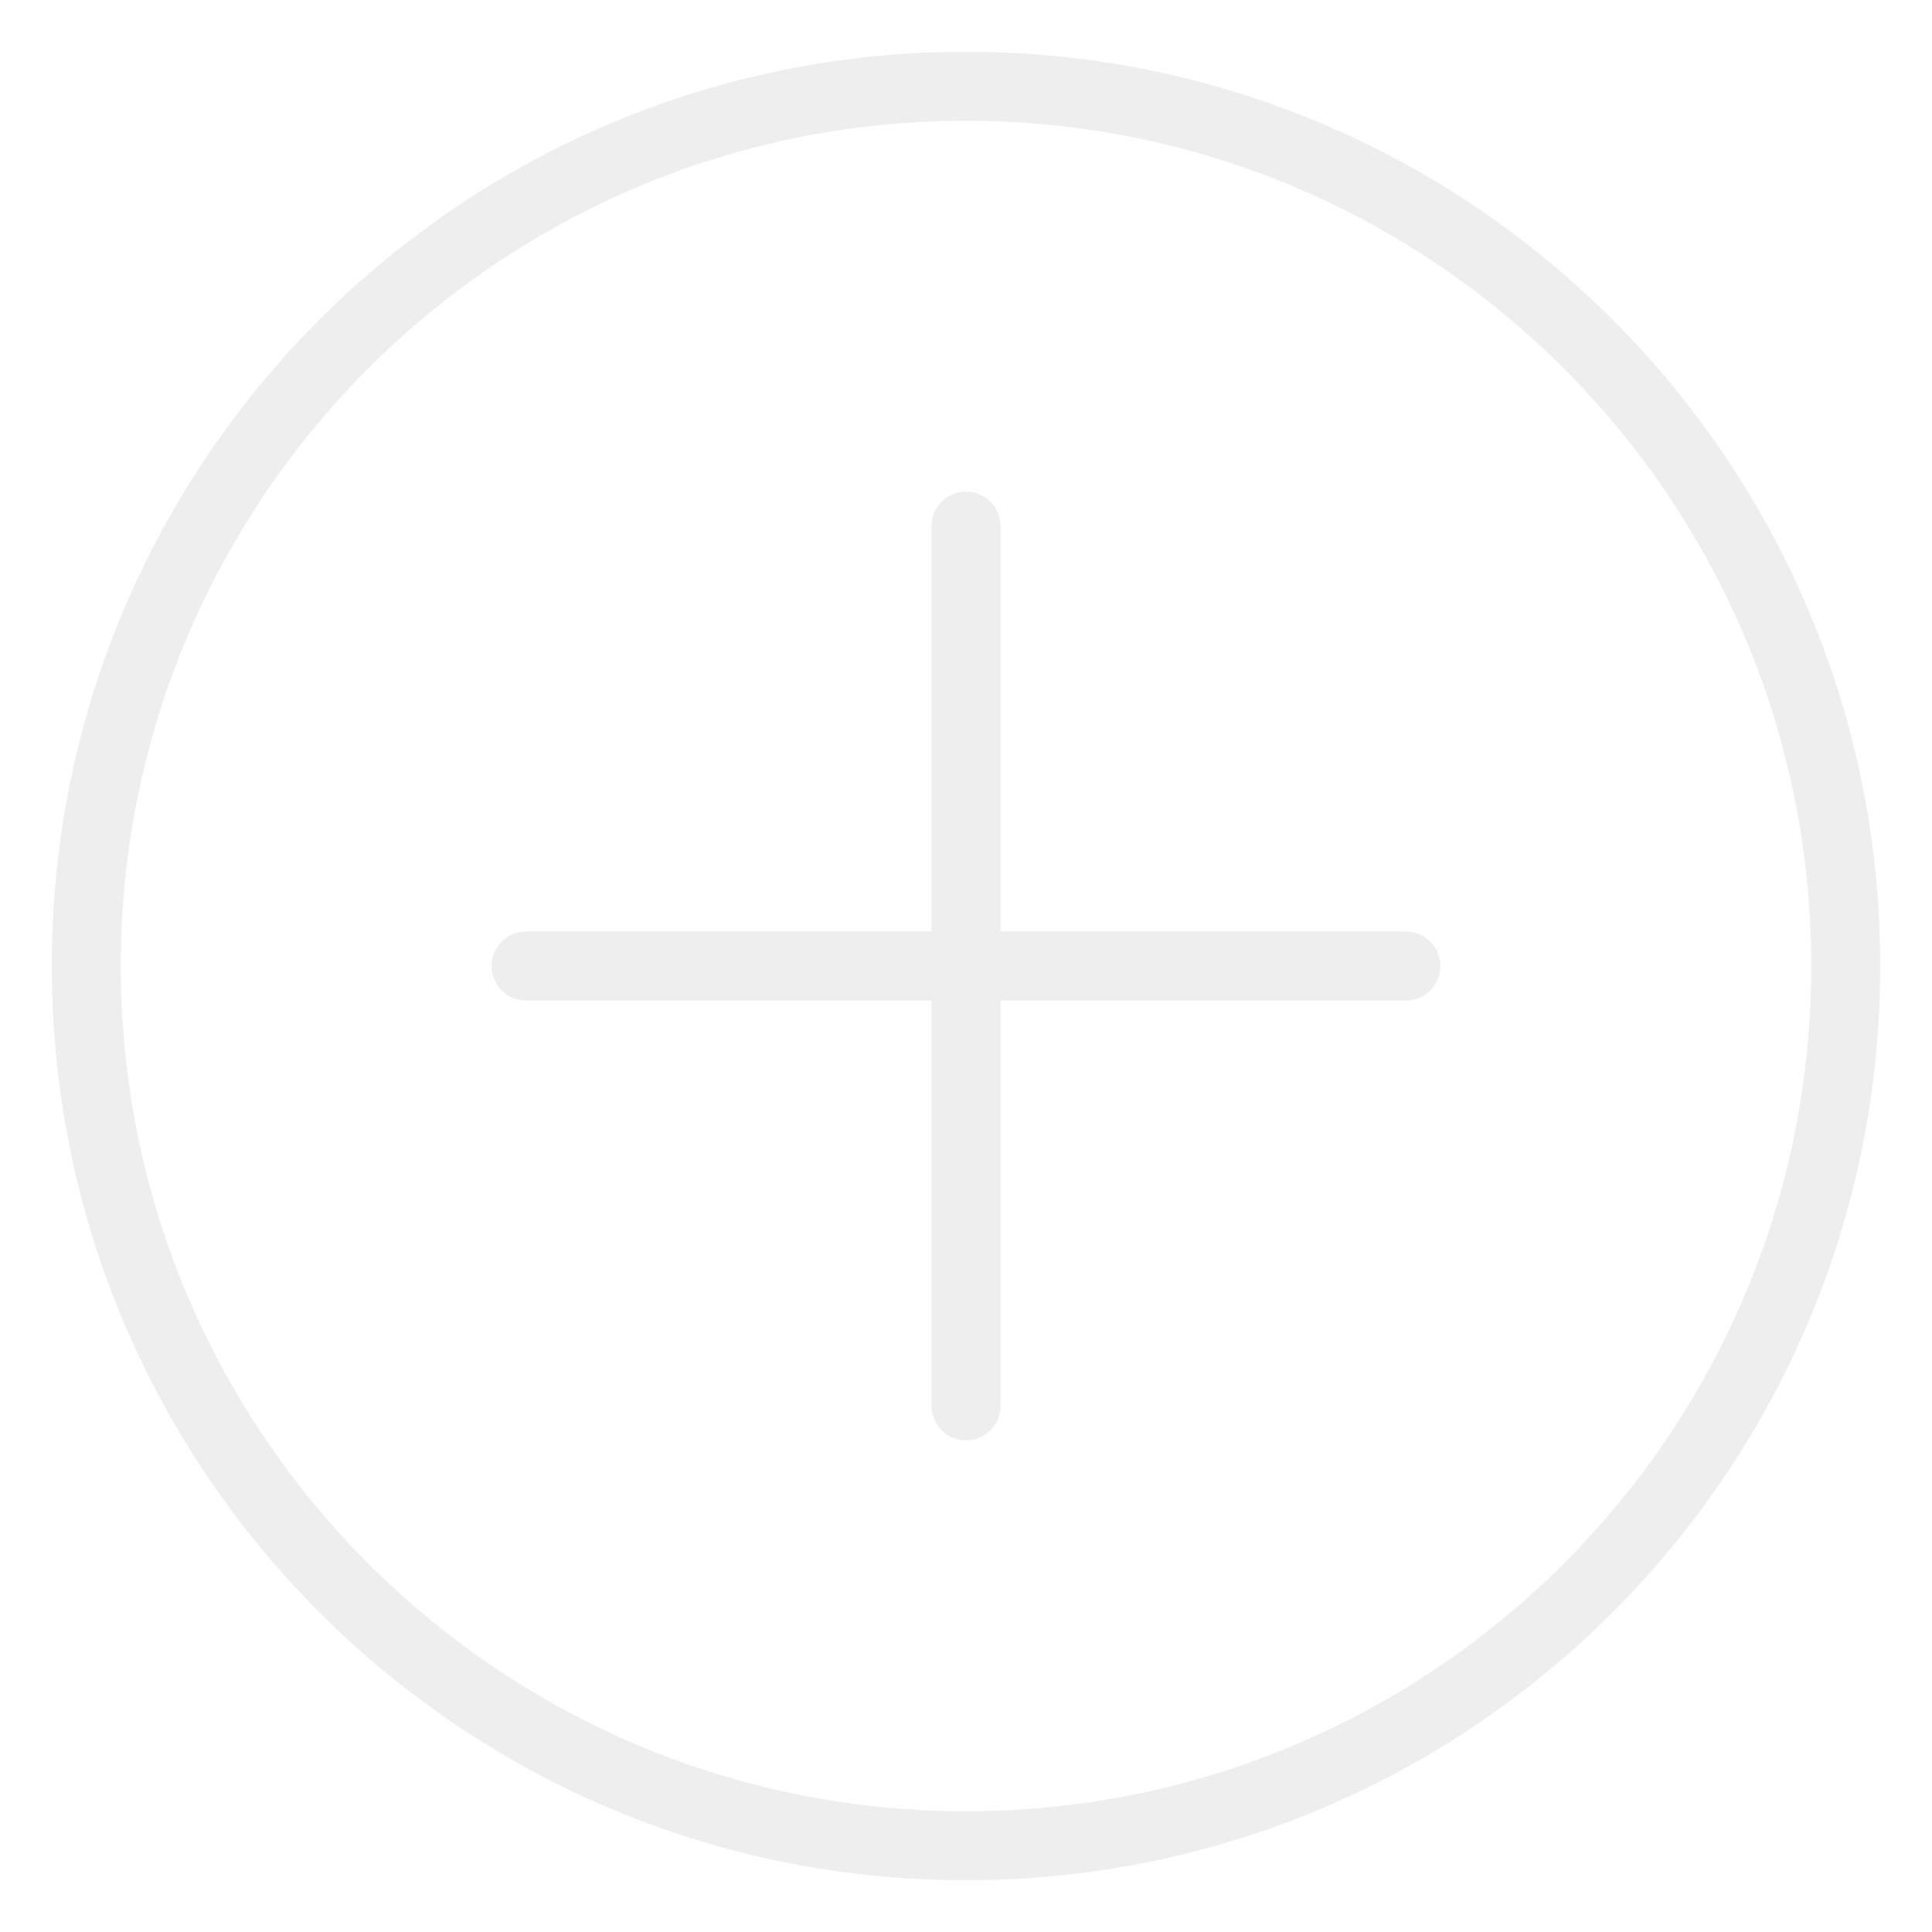
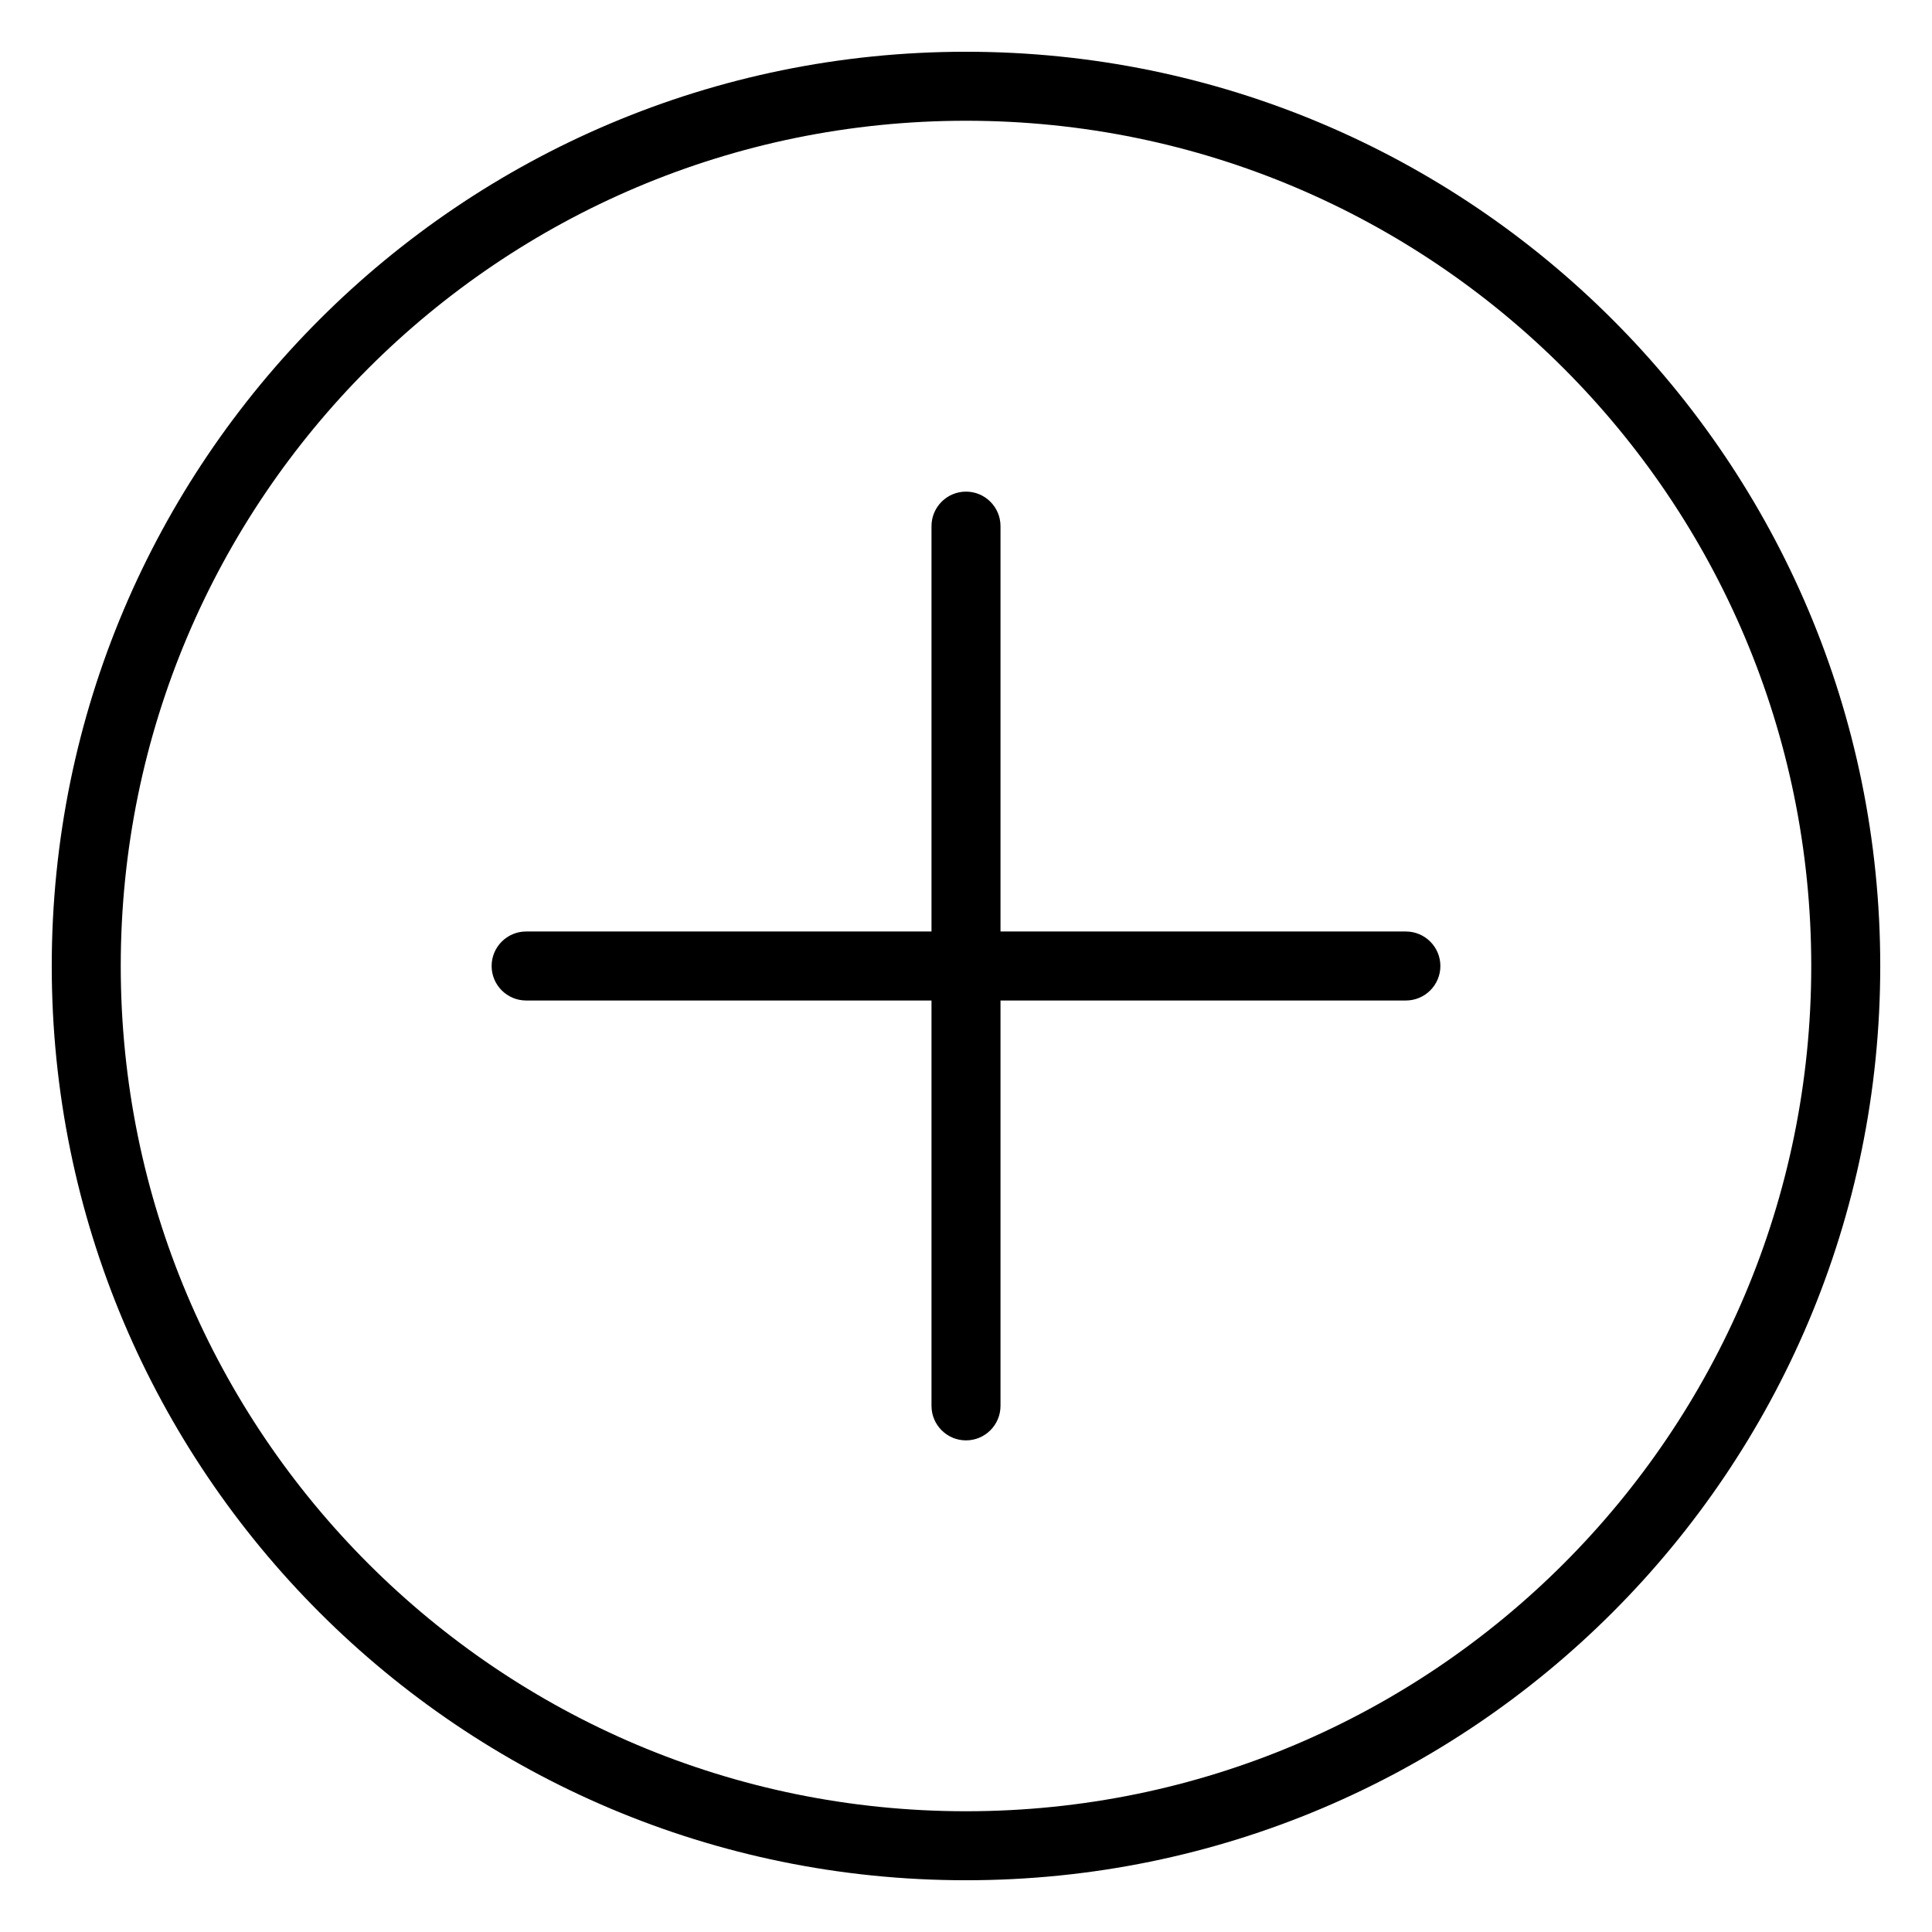
<svg xmlns="http://www.w3.org/2000/svg" width="28" height="28" viewBox="0 0 28 28" fill="none">
-   <path d="M14.5 7.625C14.5 7.349 14.276 7.125 14 7.125C13.724 7.125 13.5 7.349 13.5 7.625L14.5 7.625ZM13.5 20.375C13.5 20.651 13.724 20.875 14 20.875C14.276 20.875 14.5 20.651 14.5 20.375H13.5ZM20.375 14.5C20.651 14.5 20.875 14.276 20.875 14C20.875 13.724 20.651 13.5 20.375 13.5V14.5ZM7.625 13.5C7.349 13.5 7.125 13.724 7.125 14C7.125 14.276 7.349 14.5 7.625 14.5V13.5ZM26.25 14C26.25 20.765 20.765 26.25 14 26.25V27.25C21.318 27.25 27.25 21.318 27.25 14H26.25ZM14 26.25C7.235 26.25 1.75 20.765 1.75 14H0.75C0.75 21.318 6.682 27.25 14 27.25V26.25ZM1.75 14C1.75 7.235 7.235 1.75 14 1.75V0.75C6.682 0.75 0.75 6.682 0.75 14H1.75ZM14 1.75C20.765 1.75 26.25 7.235 26.25 14H27.25C27.25 6.682 21.318 0.75 14 0.75V1.75ZM13.5 7.625L13.5 14L14.5 14L14.5 7.625L13.5 7.625ZM13.5 14V20.375H14.5V14H13.5ZM20.375 13.5H14V14.5H20.375V13.5ZM14 13.5H7.625V14.5H14V13.5Z" fill="#eee" />
+   <path d="M14.5 7.625C14.5 7.349 14.276 7.125 14 7.125C13.724 7.125 13.5 7.349 13.5 7.625L14.5 7.625ZM13.5 20.375C13.5 20.651 13.724 20.875 14 20.875C14.276 20.875 14.5 20.651 14.5 20.375H13.5ZM20.375 14.5C20.651 14.5 20.875 14.276 20.875 14C20.875 13.724 20.651 13.5 20.375 13.5V14.5ZM7.625 13.5C7.349 13.5 7.125 13.724 7.125 14C7.125 14.276 7.349 14.5 7.625 14.5V13.5ZM26.25 14C26.25 20.765 20.765 26.25 14 26.25V27.25C21.318 27.25 27.25 21.318 27.25 14H26.25ZM14 26.25C7.235 26.25 1.75 20.765 1.75 14H0.75C0.75 21.318 6.682 27.25 14 27.25V26.25ZM1.75 14C1.75 7.235 7.235 1.75 14 1.75V0.75C6.682 0.75 0.75 6.682 0.75 14H1.75ZM14 1.75C20.765 1.75 26.25 7.235 26.25 14H27.25C27.25 6.682 21.318 0.75 14 0.75V1.75ZM13.5 7.625L13.5 14L14.5 14L14.5 7.625L13.5 7.625ZM13.5 14V20.375H14.5V14H13.5ZM20.375 13.5H14V14.5H20.375V13.5ZM14 13.5H7.625V14.5H14V13.5Z" fill="#000" />
</svg>
